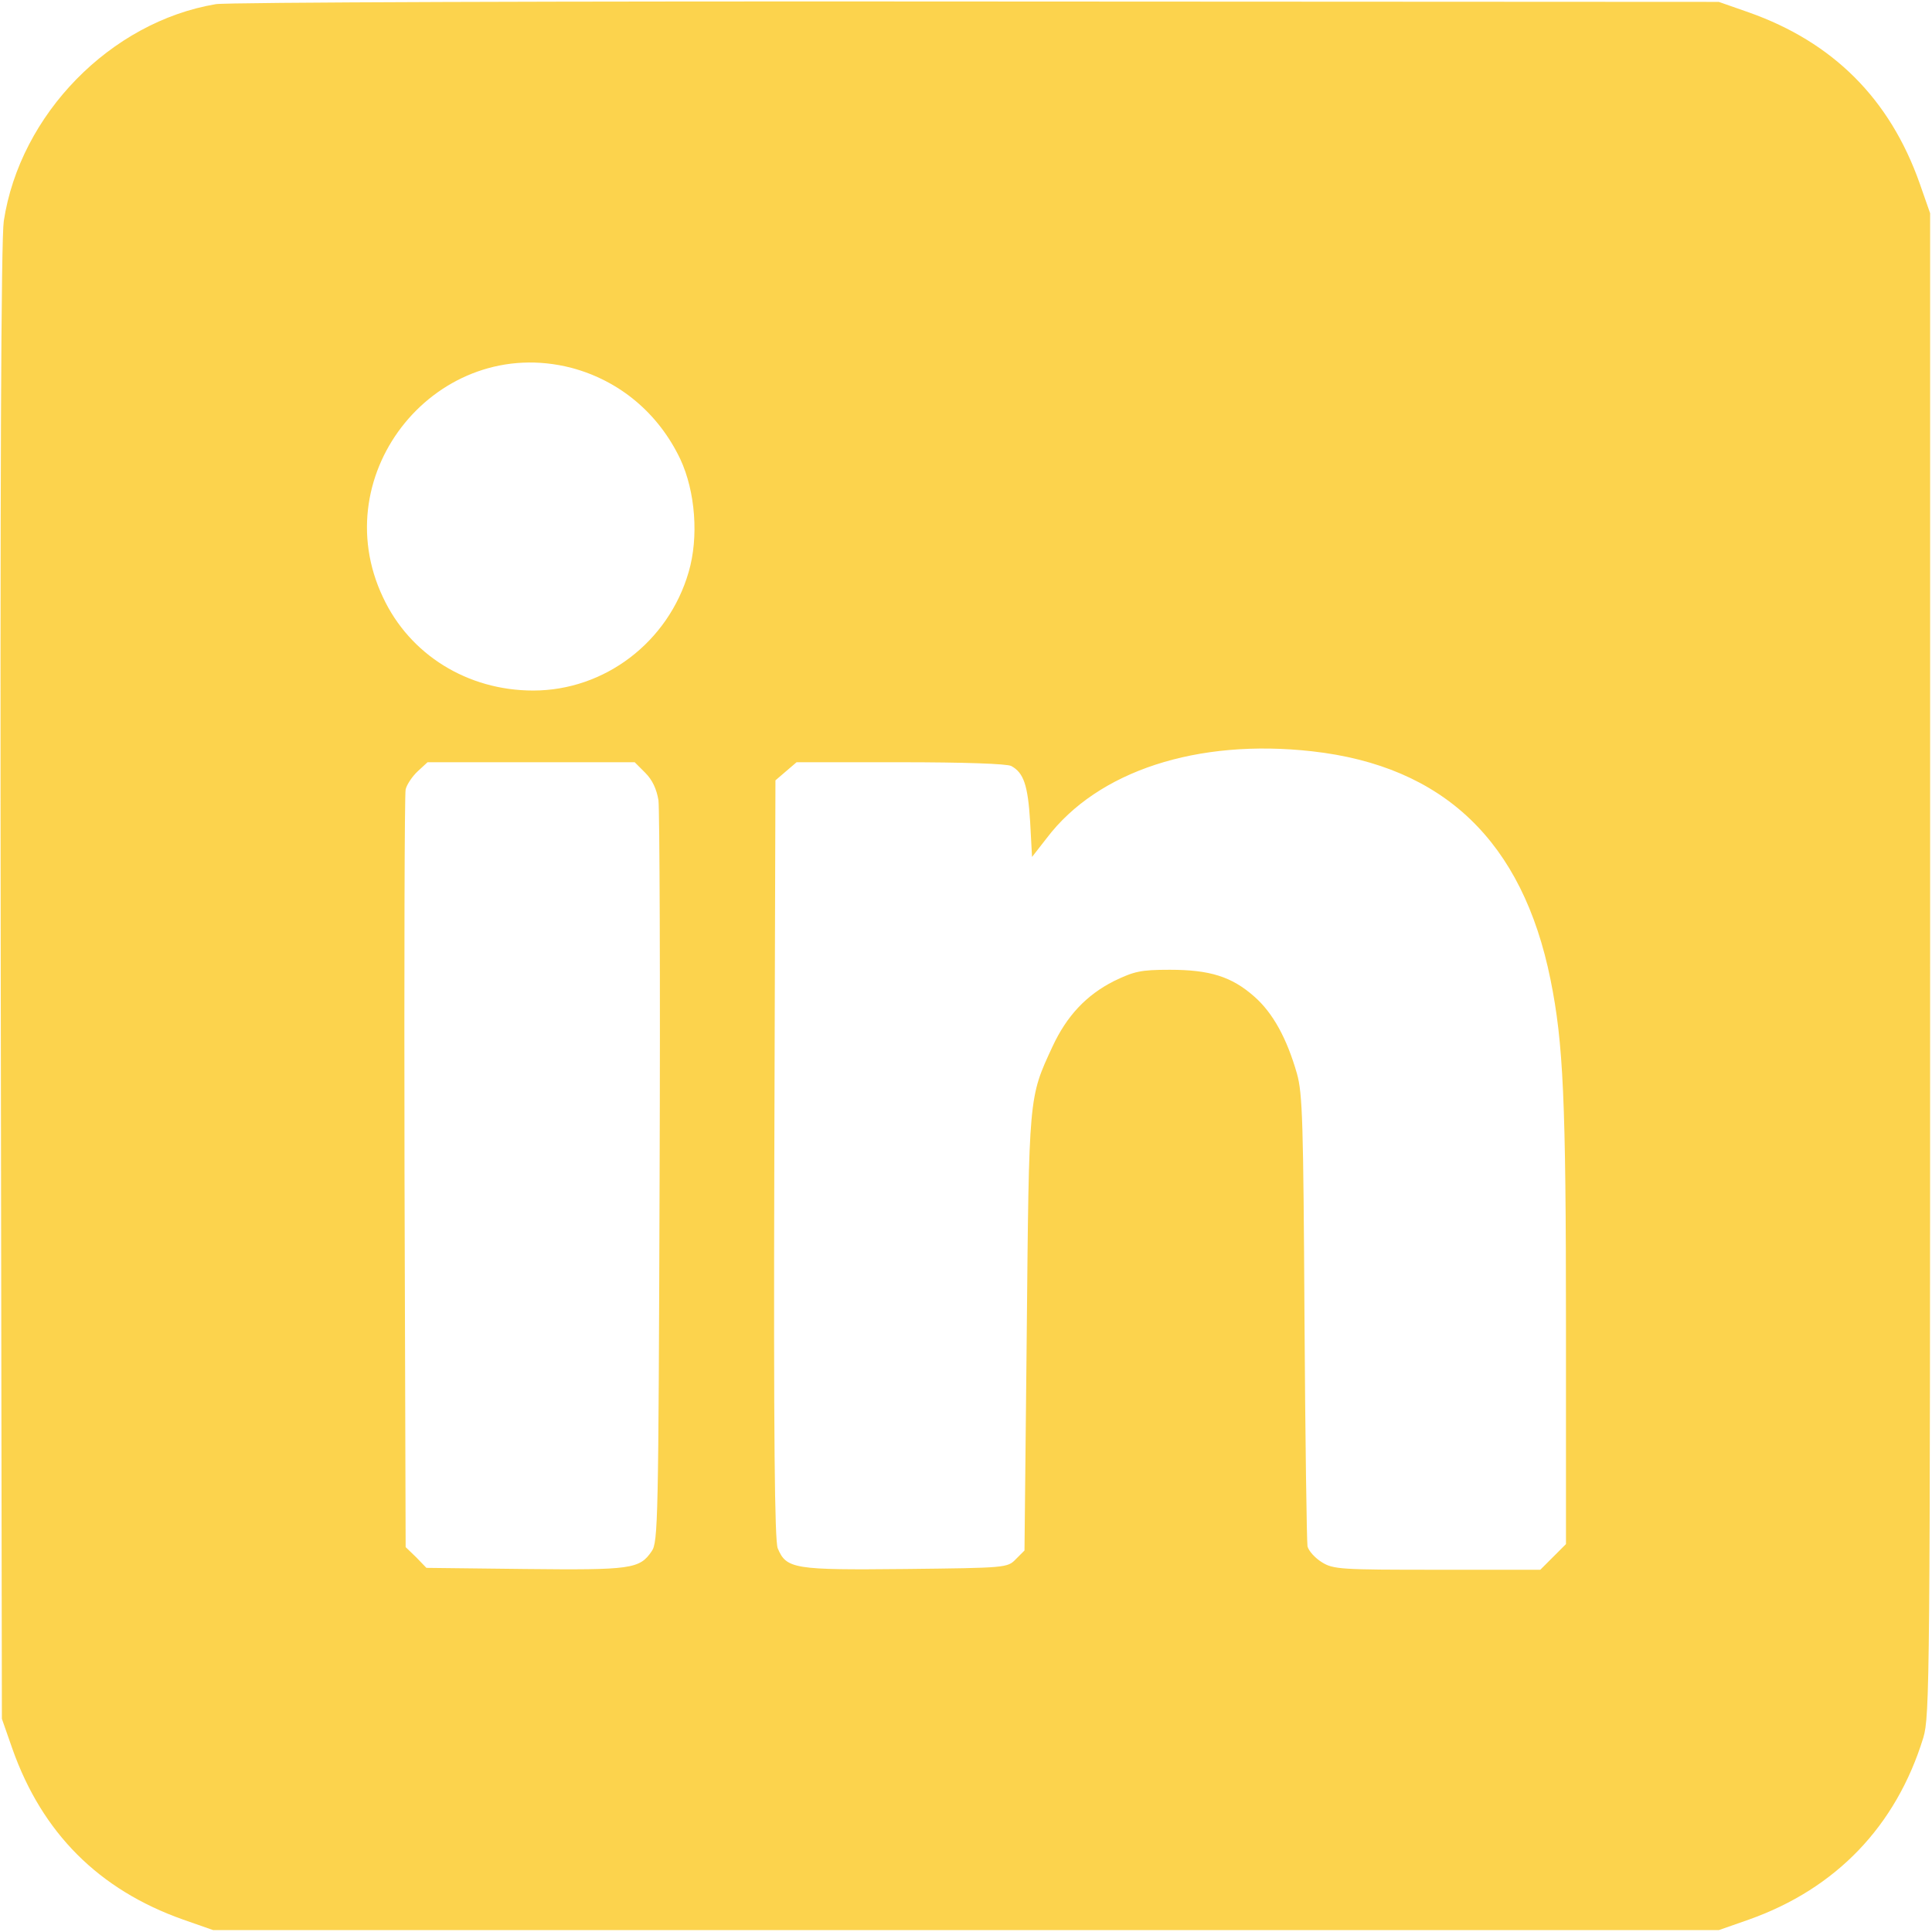
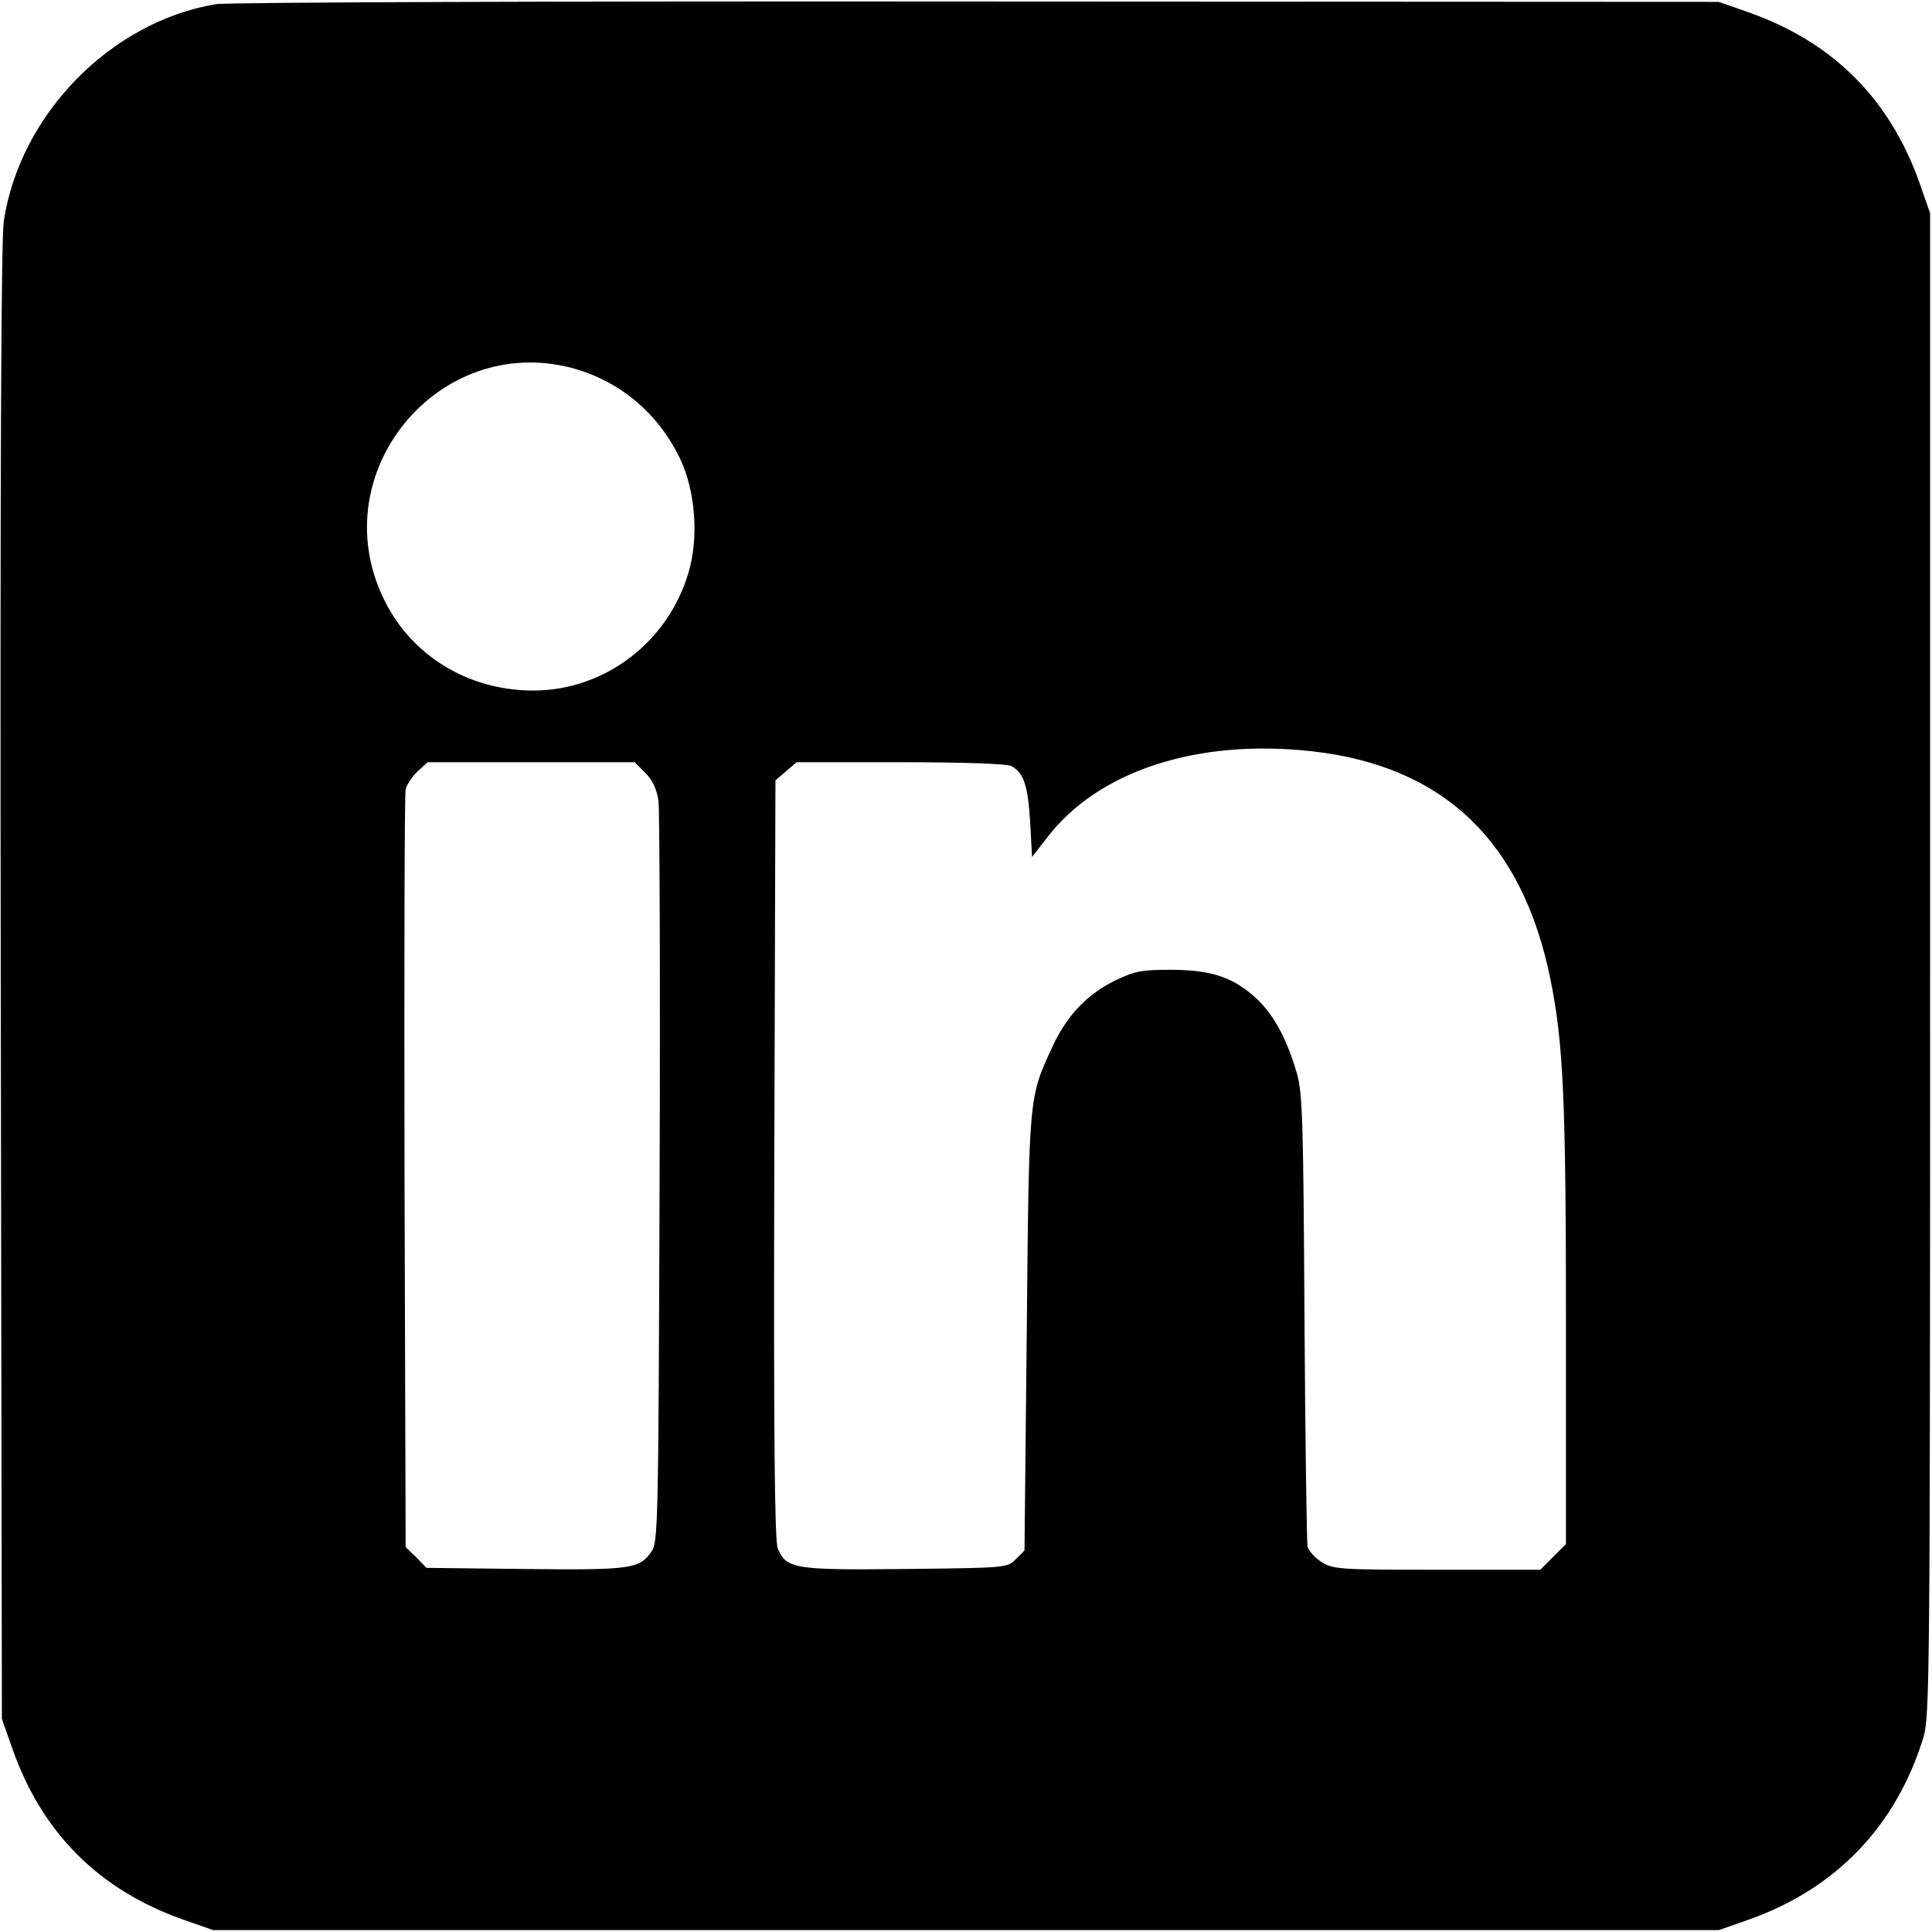
<svg xmlns="http://www.w3.org/2000/svg" version="1.0" width="512pt" height="512pt" viewBox="0 0 512 512" preserveAspectRatio="xMidYMid meet">
-   <g transform="translate(0,512) scale(0.1,-0.1)" fill="#fcd34d" stroke="none">
+   <g transform="translate(0,512) scale(0.1,-0.1)" fill="#000" stroke="none">
    <path d="M572 5109 c-279 -47 -519 -292 -562 -575 -7 -47 -10 -687 -8 -2019 l3 -1950 28 -80 c79 -223 229 -373 452 -452 l80 -28 1995 0 1995 0 80 28 c231 82 390 248 462 482 17 57 18 148 18 2050 l0 1990 -28 80 c-79 223 -229 373 -452 452 l-80 28 -1965 1 c-1109 1 -1988 -2 -2018 -7z m943 -964 c127 -34 230 -120 288 -242 40 -86 49 -207 22 -299 -54 -186 -223 -314 -412 -314 -174 0 -327 95 -398 247 -157 331 146 700 500 608z m1962 -1016 c349 -39 558 -239 632 -605 34 -168 41 -319 41 -918 l0 -578 -34 -34 -34 -34 -274 0 c-254 0 -275 1 -305 20 -18 11 -35 30 -38 42 -2 13 -6 286 -8 608 -3 516 -5 592 -20 645 -27 94 -64 161 -113 204 -60 53 -118 71 -224 71 -77 0 -94 -4 -148 -30 -73 -37 -125 -92 -163 -174 -63 -136 -62 -127 -68 -758 l-6 -577 -23 -23 c-22 -23 -27 -23 -292 -26 -296 -3 -316 0 -339 55 -8 21 -11 289 -9 1031 l3 1004 28 24 28 24 275 0 c169 0 283 -4 294 -10 33 -18 44 -51 50 -148 l5 -93 39 50 c135 178 399 264 703 230z m-1767 -57 c19 -19 30 -43 35 -73 3 -24 5 -476 3 -1004 -3 -905 -4 -962 -21 -986 -32 -47 -54 -50 -335 -47 l-262 3 -27 28 -28 27 -3 993 c-1 545 0 1003 3 1015 3 13 18 35 32 48 l26 24 274 0 275 0 28 -28z" />
  </g>
</svg>
